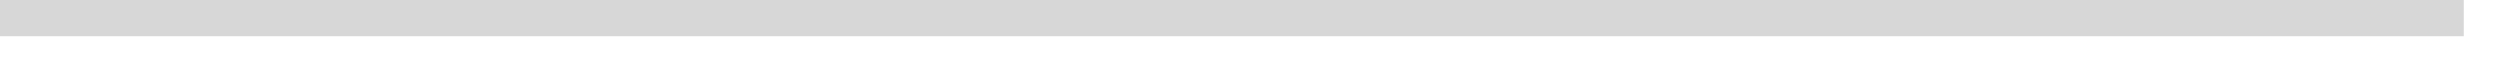
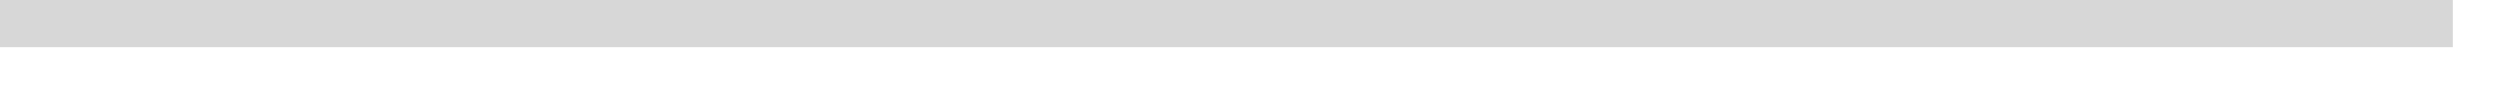
- <svg xmlns="http://www.w3.org/2000/svg" version="1.1" width="69px" height="2px">
-   <g transform="matrix(1 0 0 1 -937 -104 )">
-     <path d="M 937 104.5  L 1005 104.5  " stroke-width="1" stroke="#d7d7d7" fill="none" />
+ <svg xmlns="http://www.w3.org/2000/svg" version="1.1" width="53px" height="2px">
+   <g transform="matrix(1 0 0 1 -849 -104 )">
+     <path d="M 849 104.5  L 901 104.5  " stroke-width="1" stroke="#d7d7d7" fill="none" />
  </g>
</svg>
